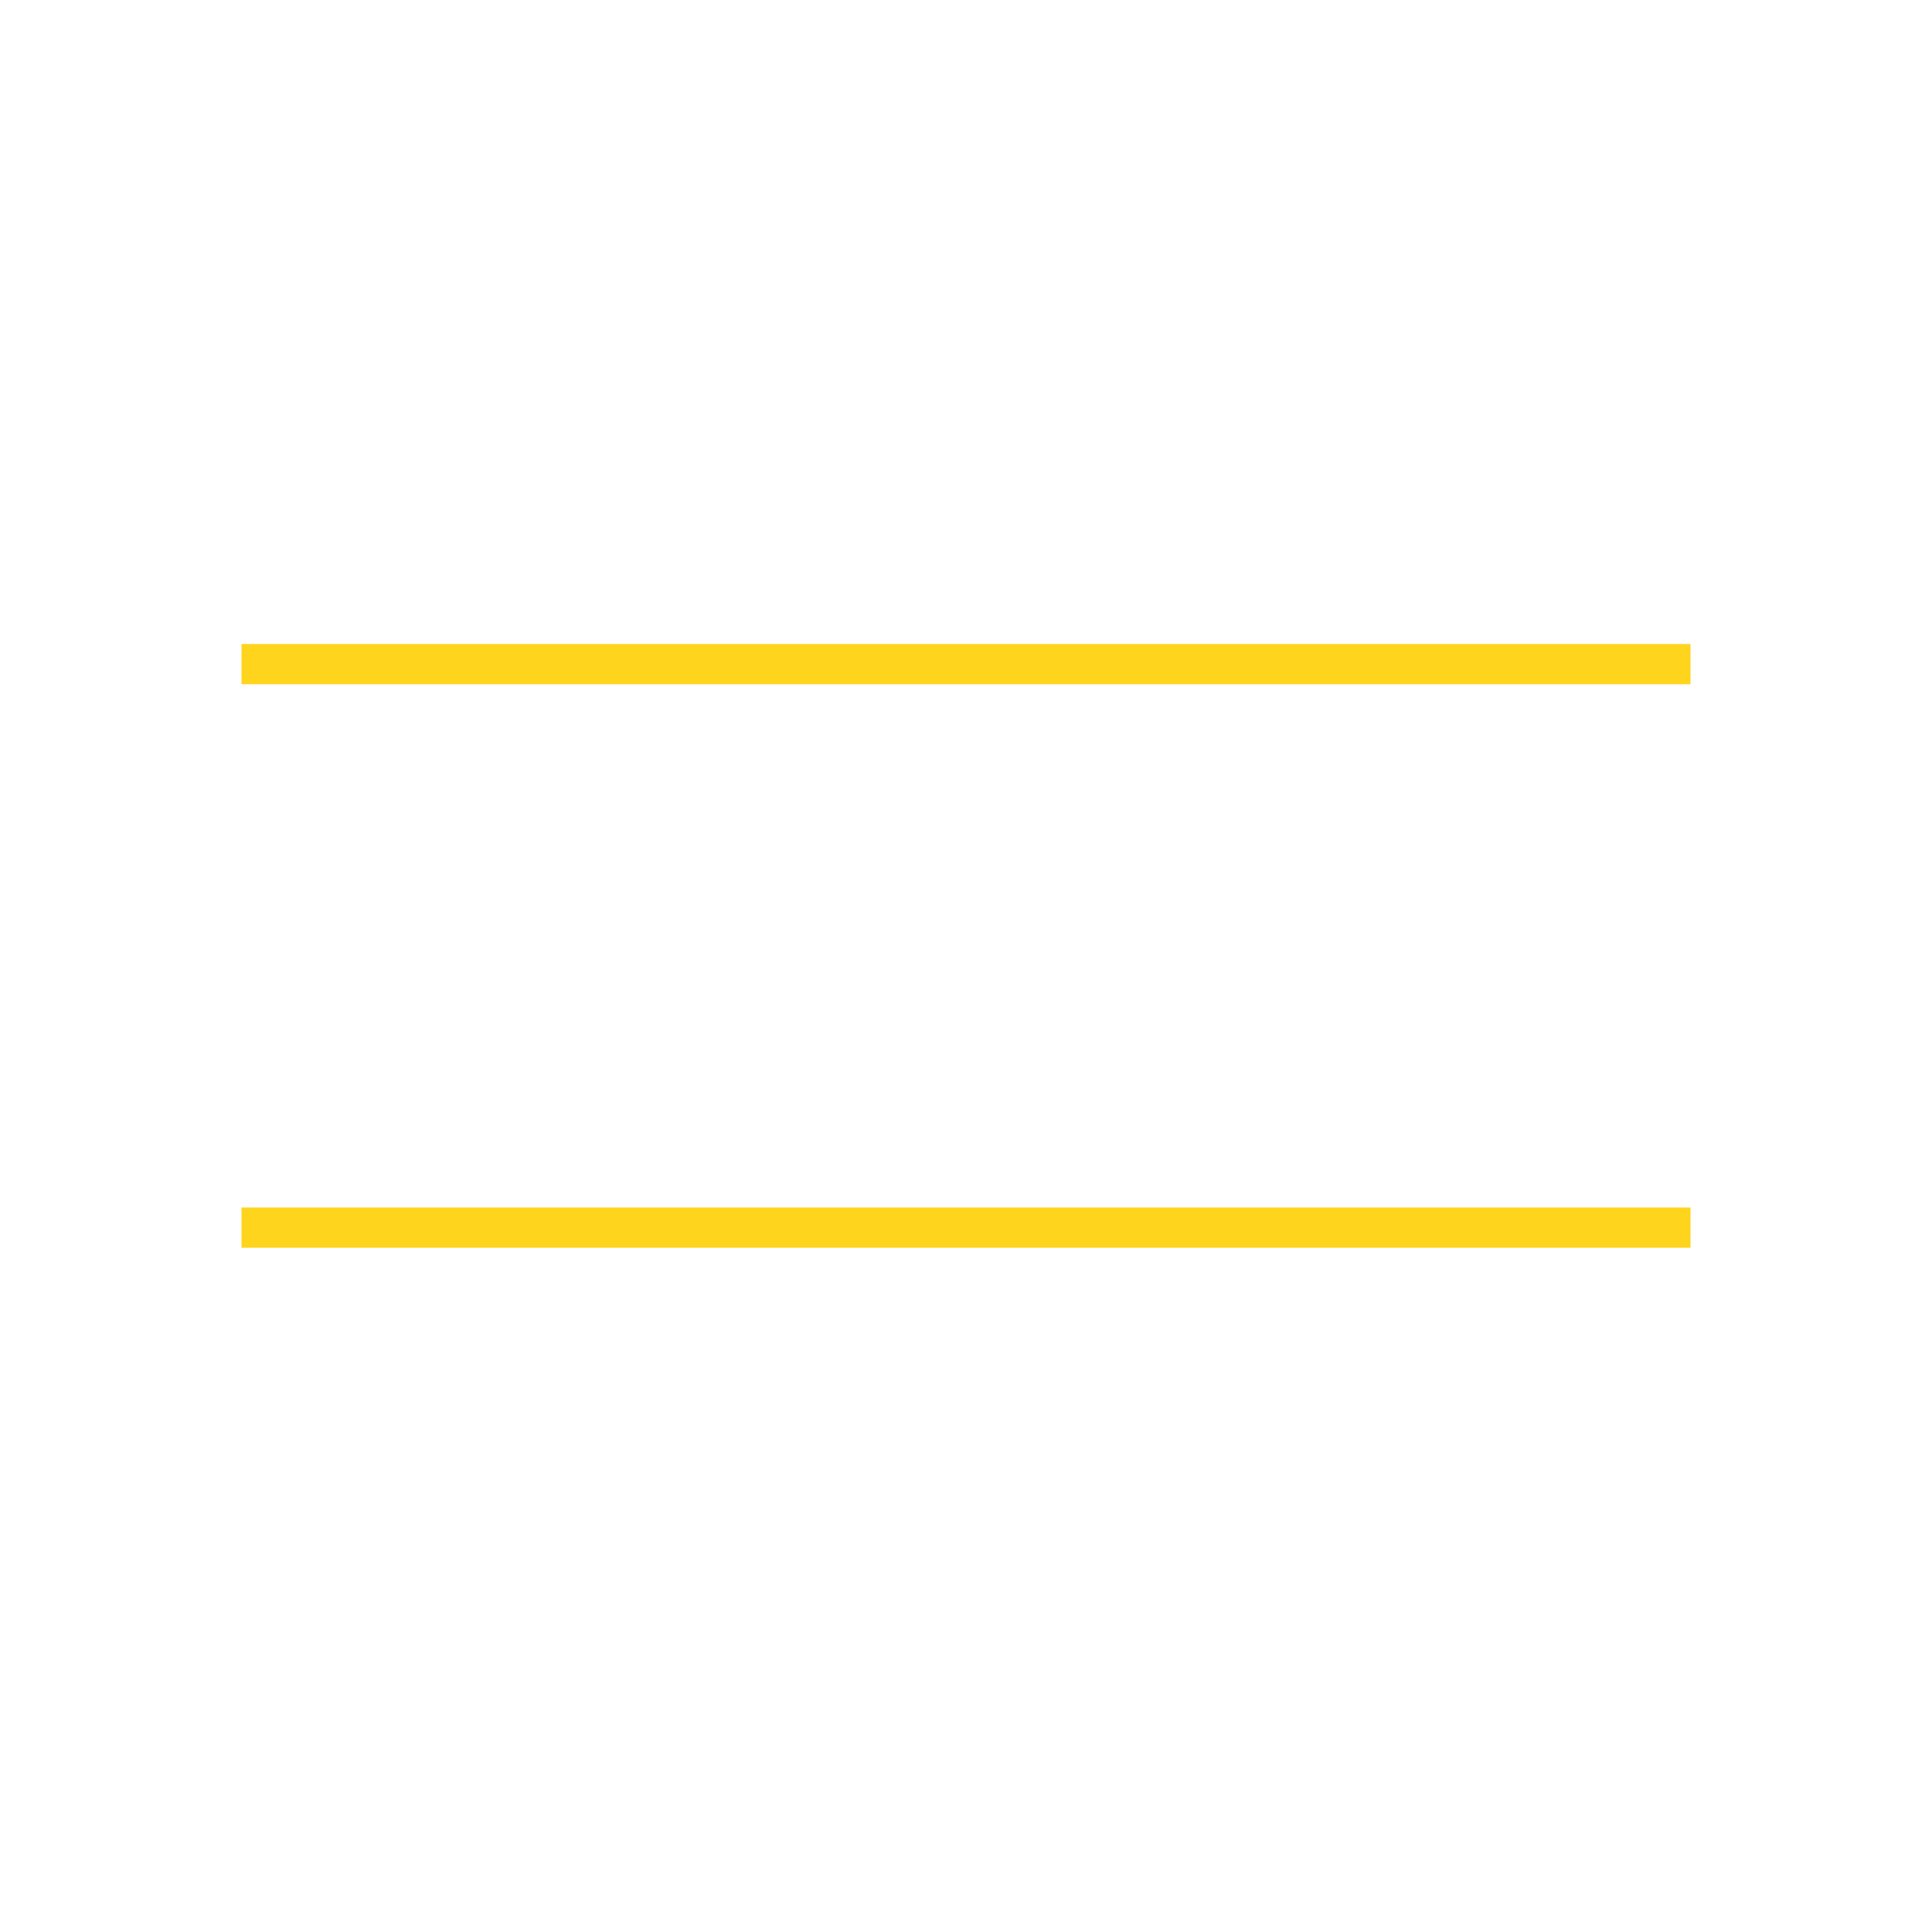
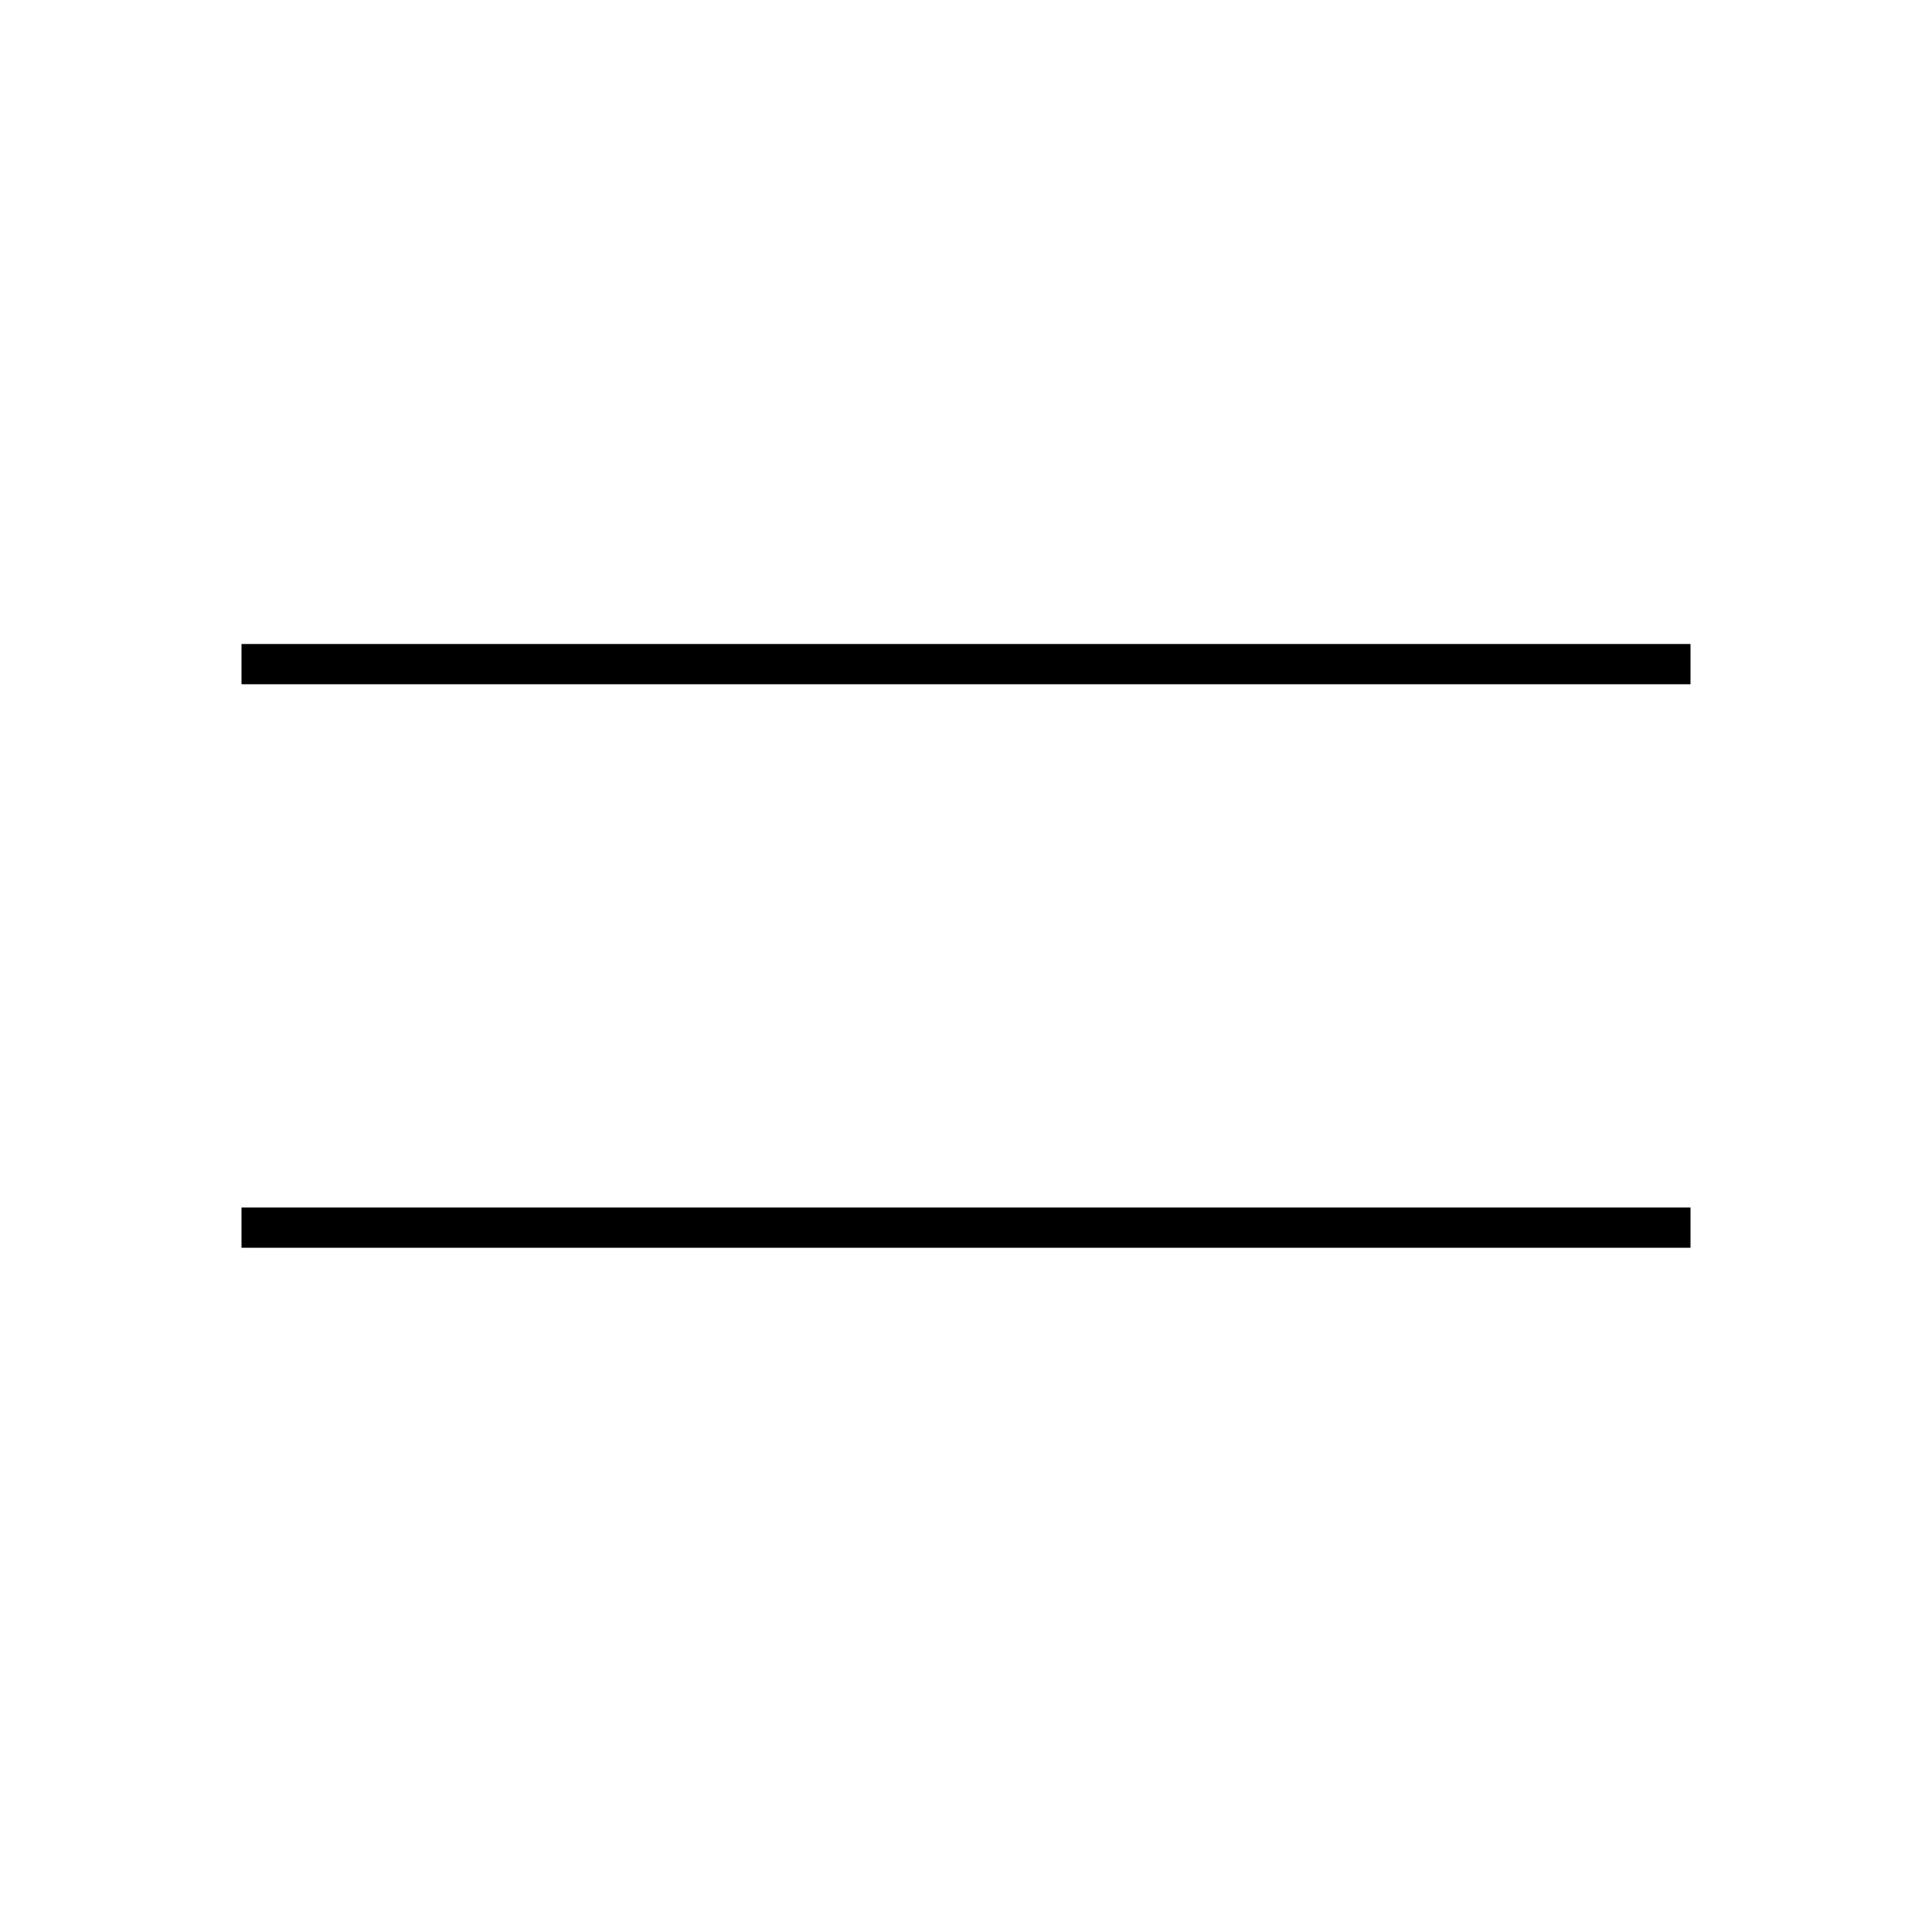
<svg xmlns="http://www.w3.org/2000/svg" width="48" height="48" viewBox="0 0 48 48" fill="none">
-   <line x1="6" y1="16.5" x2="42" y2="16.5" stroke="#FFD41D" />
-   <line x1="6" y1="30.5" x2="42" y2="30.5" stroke="#FFD41D" />
+   <line x1="6" y1="16.5" x2="42" y2="16.5" stroke="black" />
+   <line x1="6" y1="30.5" x2="42" y2="30.5" stroke="black" />
</svg>
